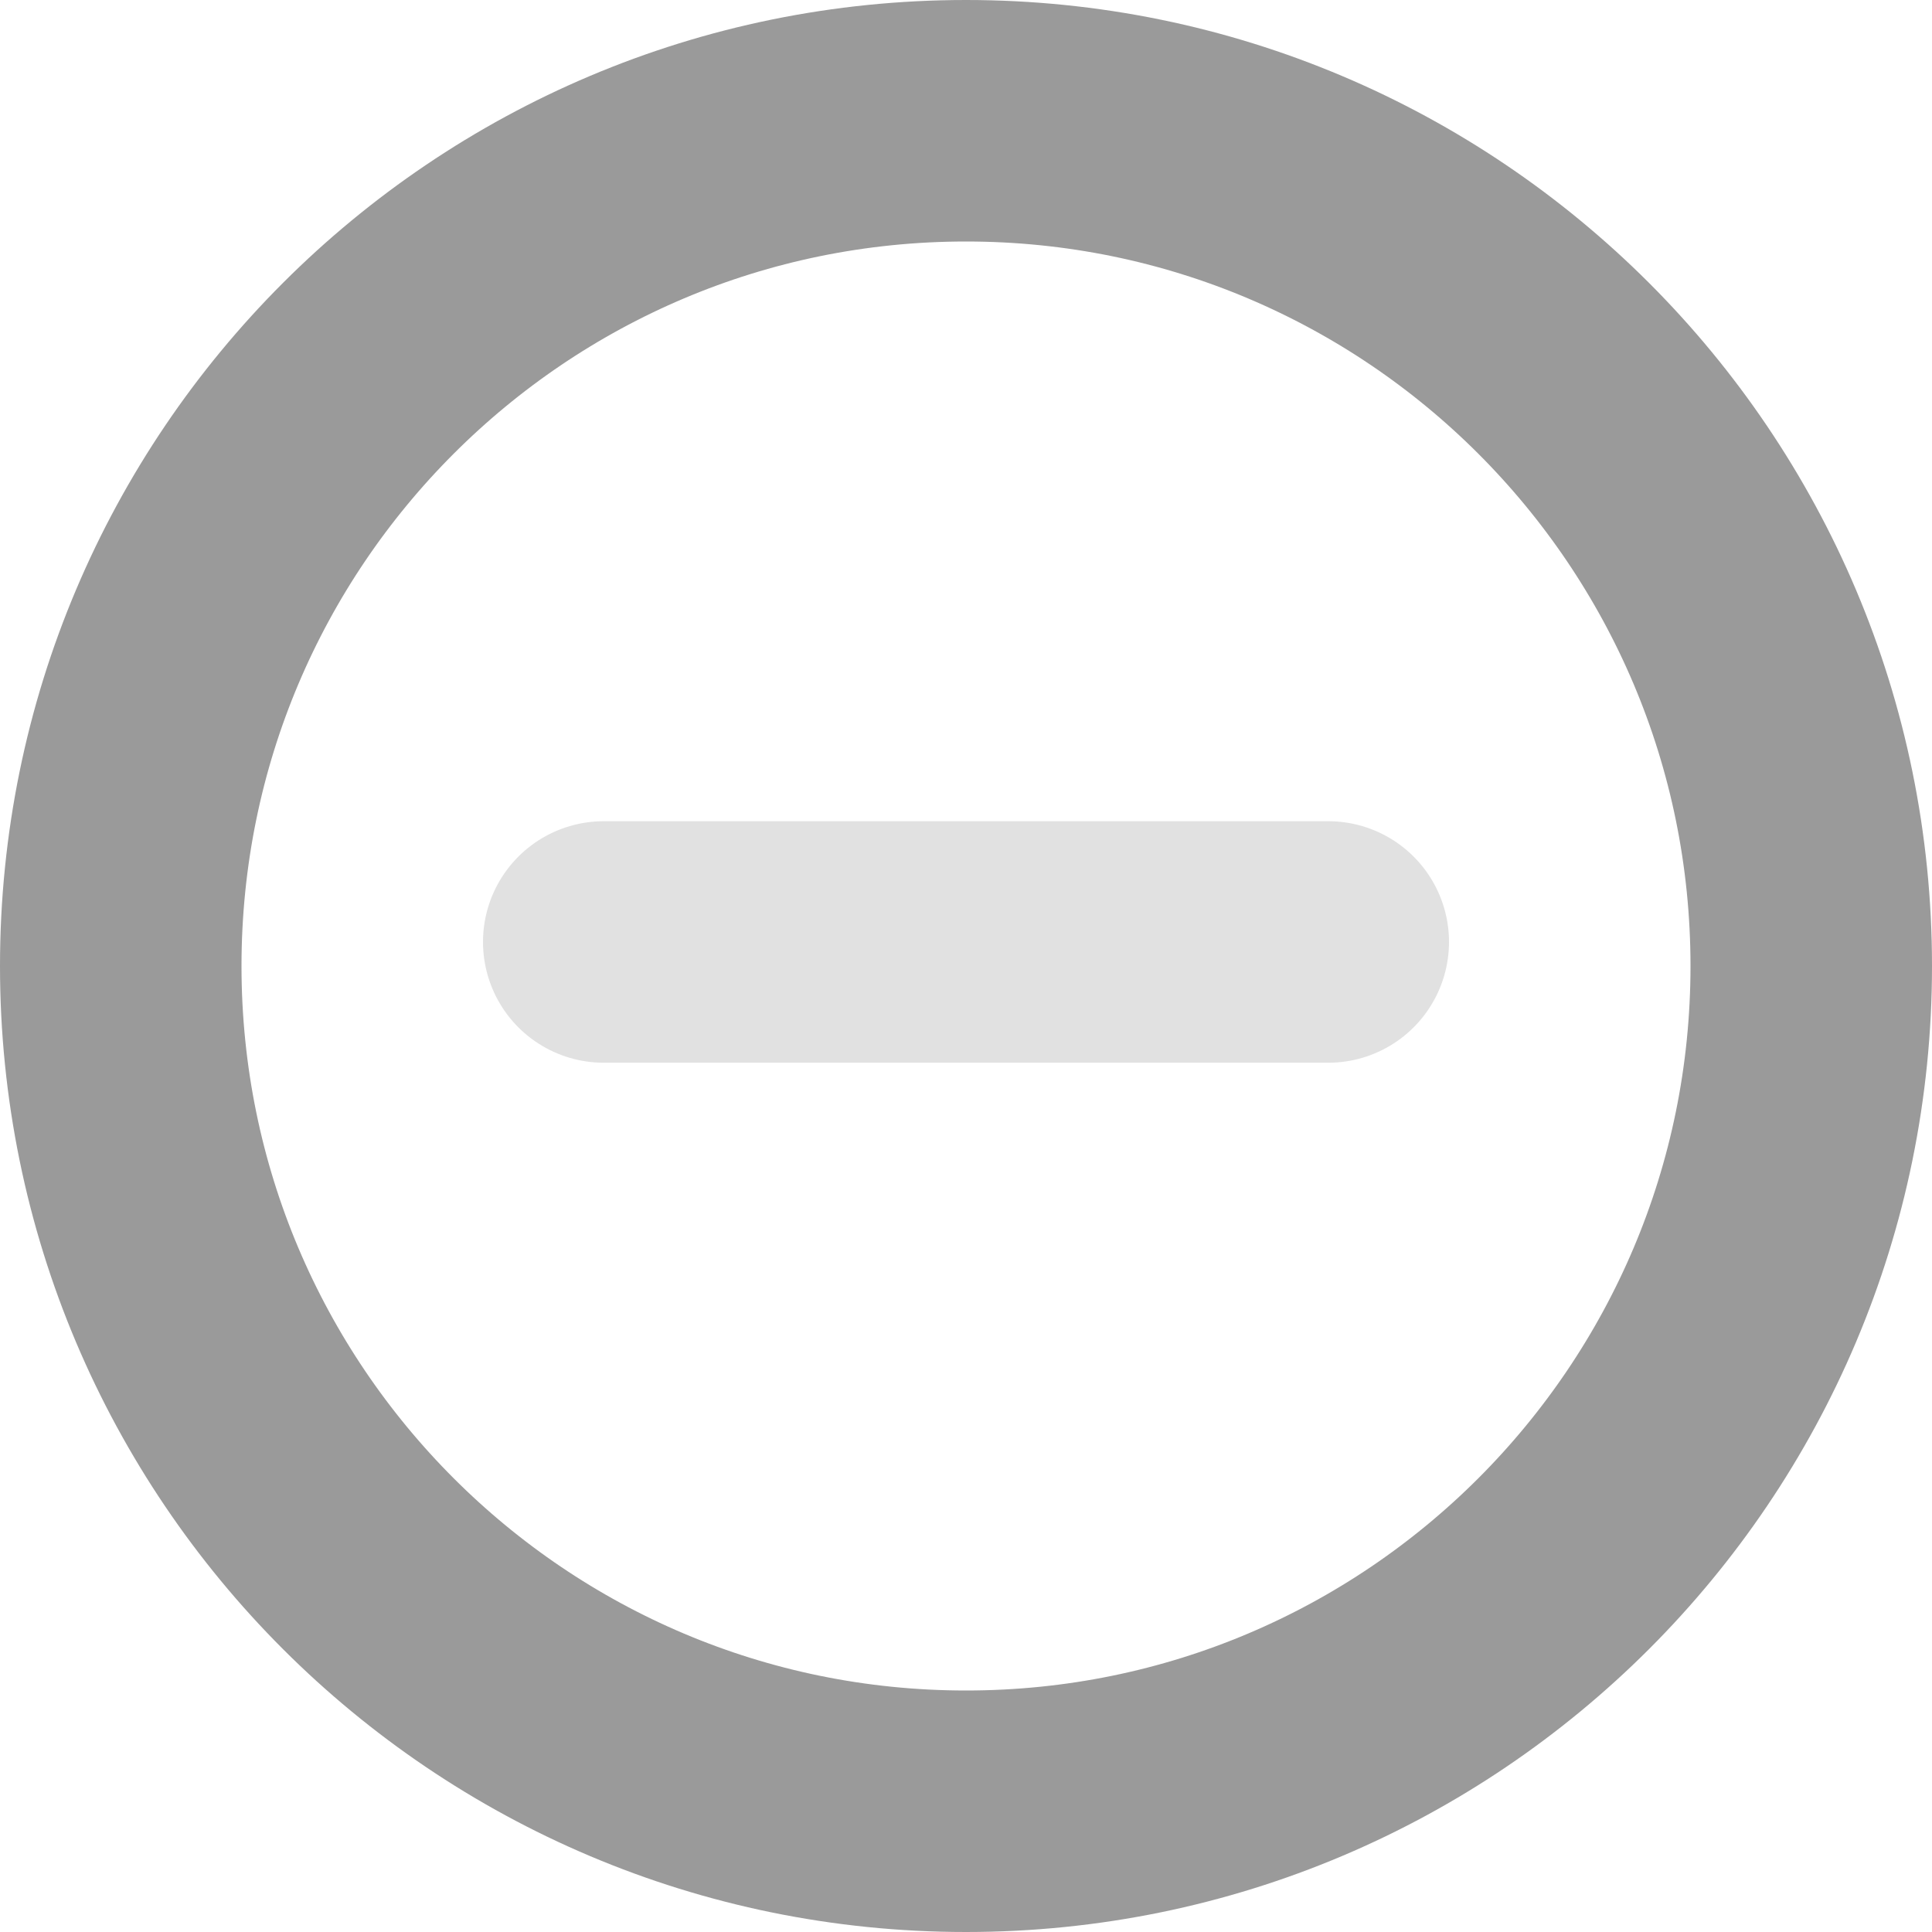
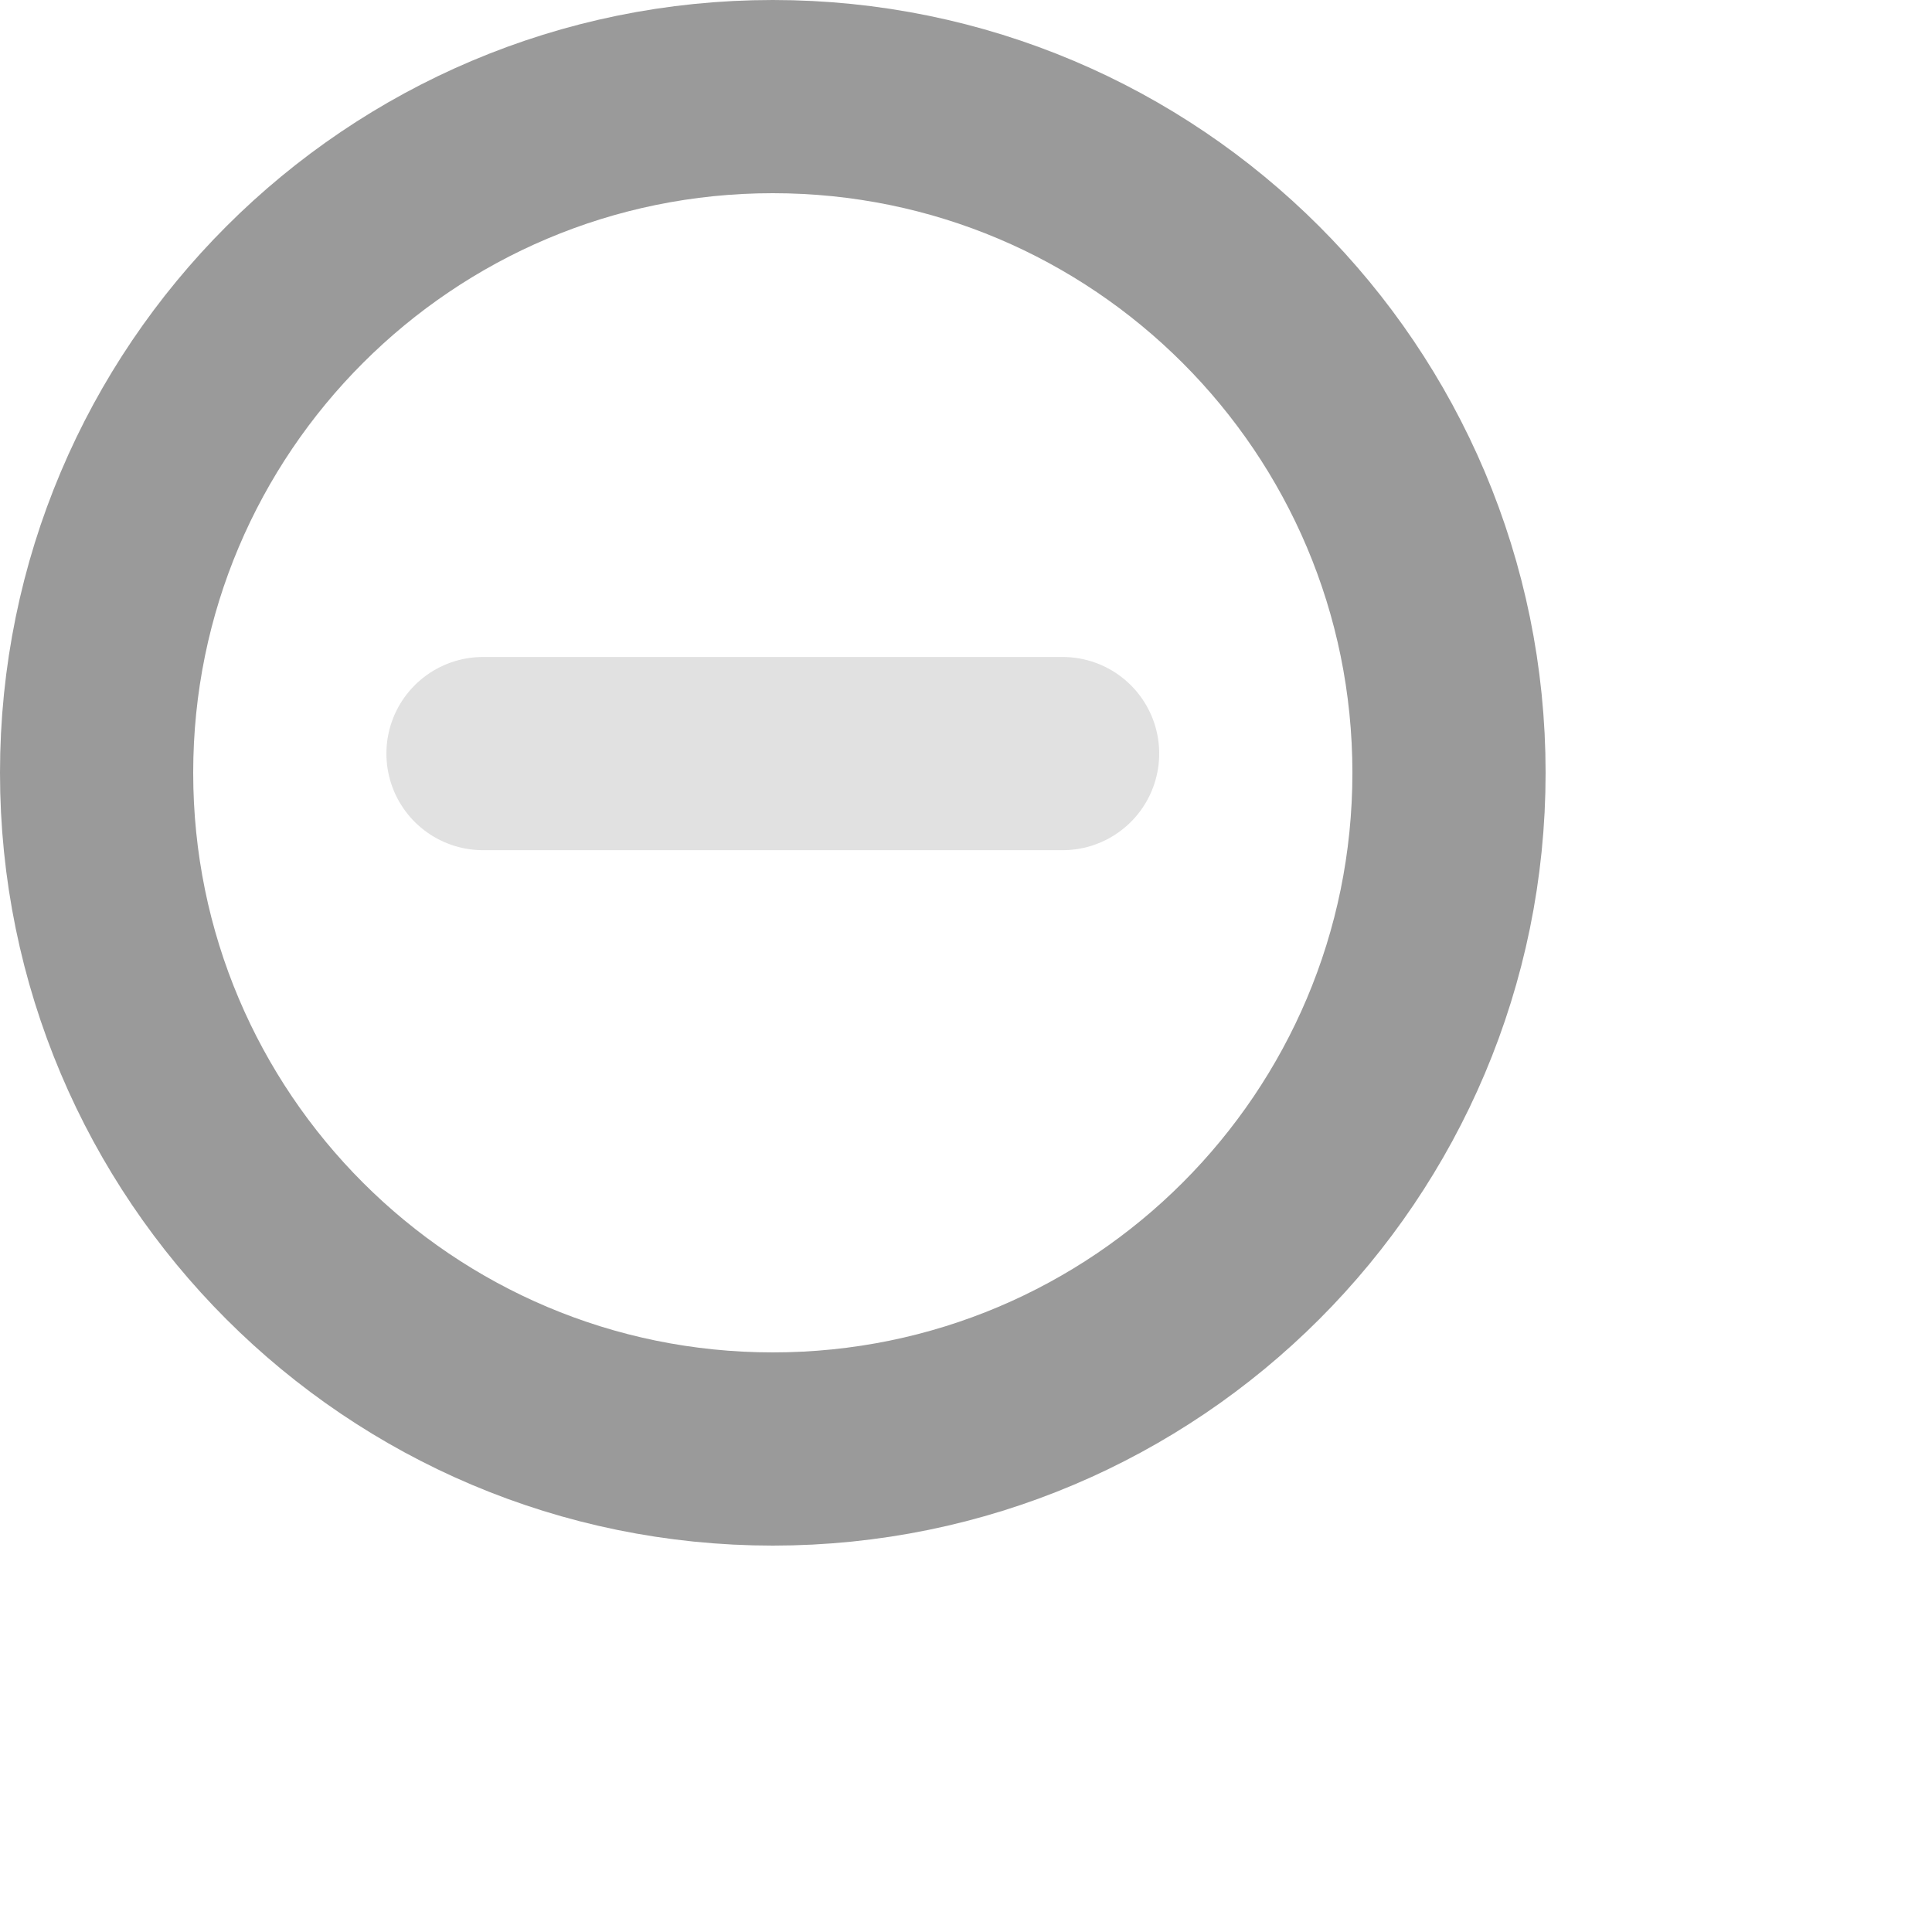
- <svg xmlns="http://www.w3.org/2000/svg" width="16" height="16" viewBox="0 0 16 16" fill="none">
+ <svg xmlns="http://www.w3.org/2000/svg" width="20" height="20" viewBox="0 0 20 20" fill="none">
  <line opacity="0.3" x1="5" y1="7.801" x2="11" y2="7.801" stroke="#9A9A9A" stroke-width="2" stroke-linecap="round" />
  <circle cx="8" cy="8" r="7" stroke="#9A9A9A" stroke-width="2" />
</svg>
